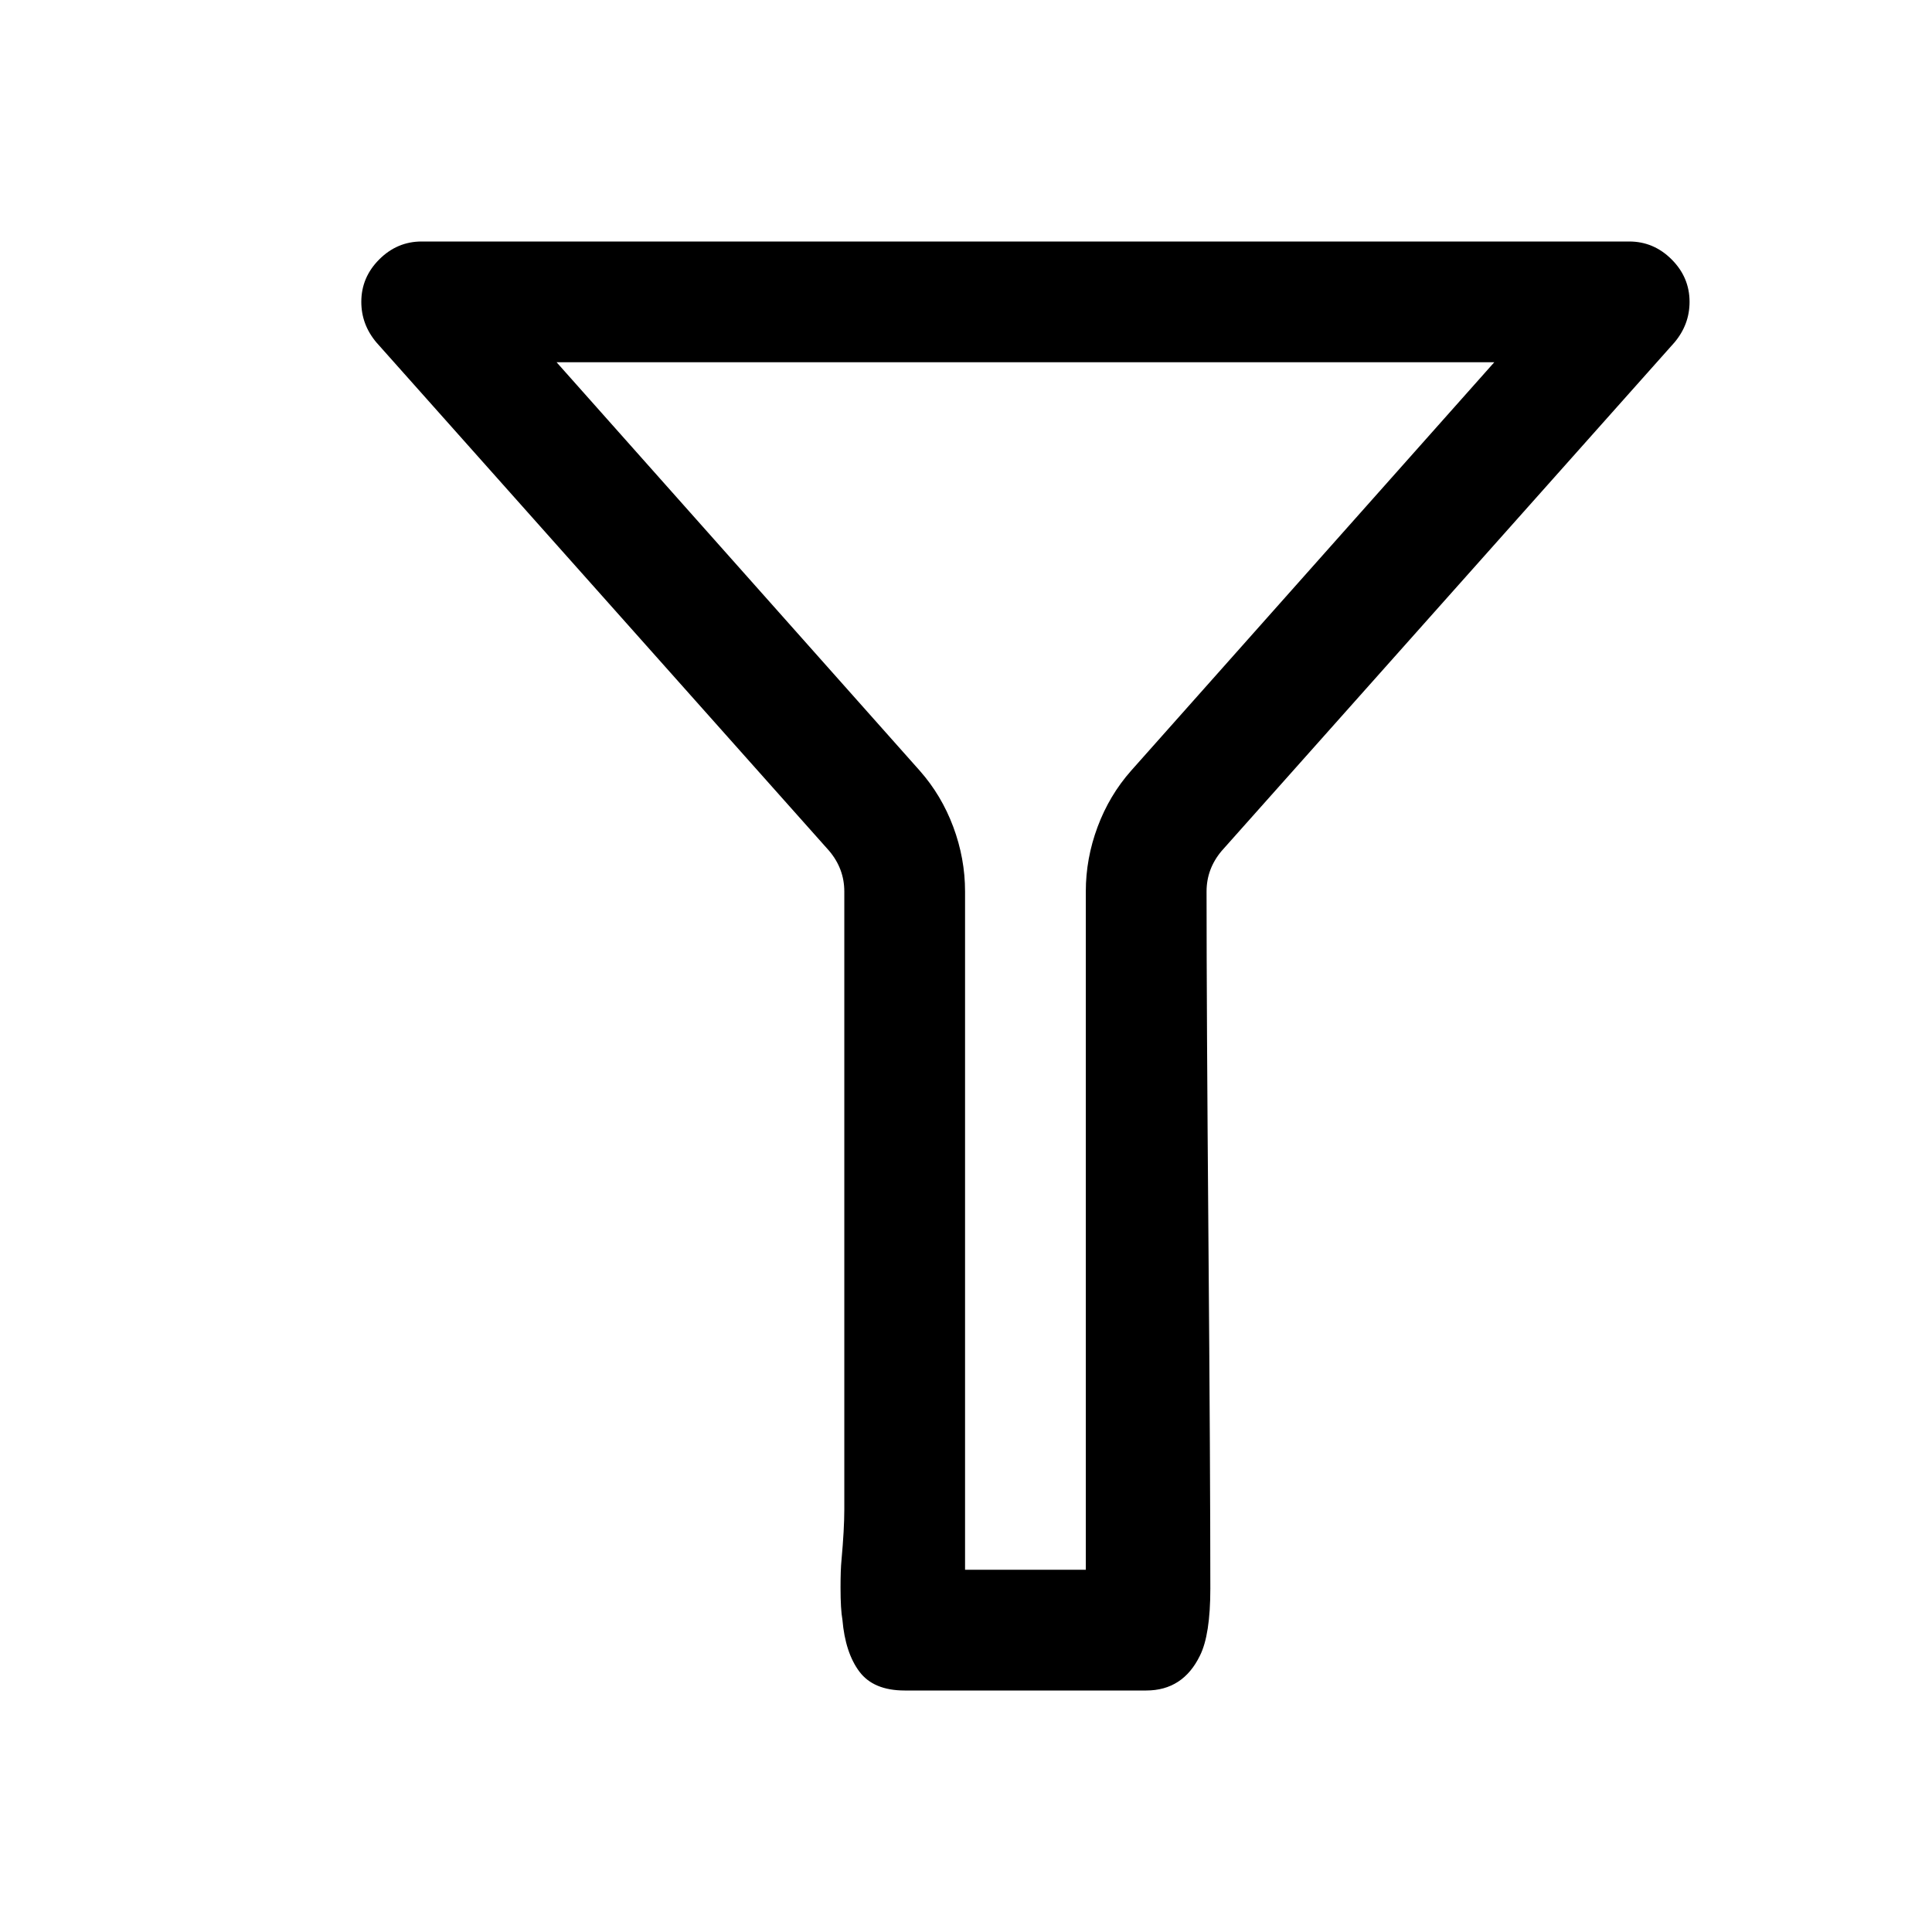
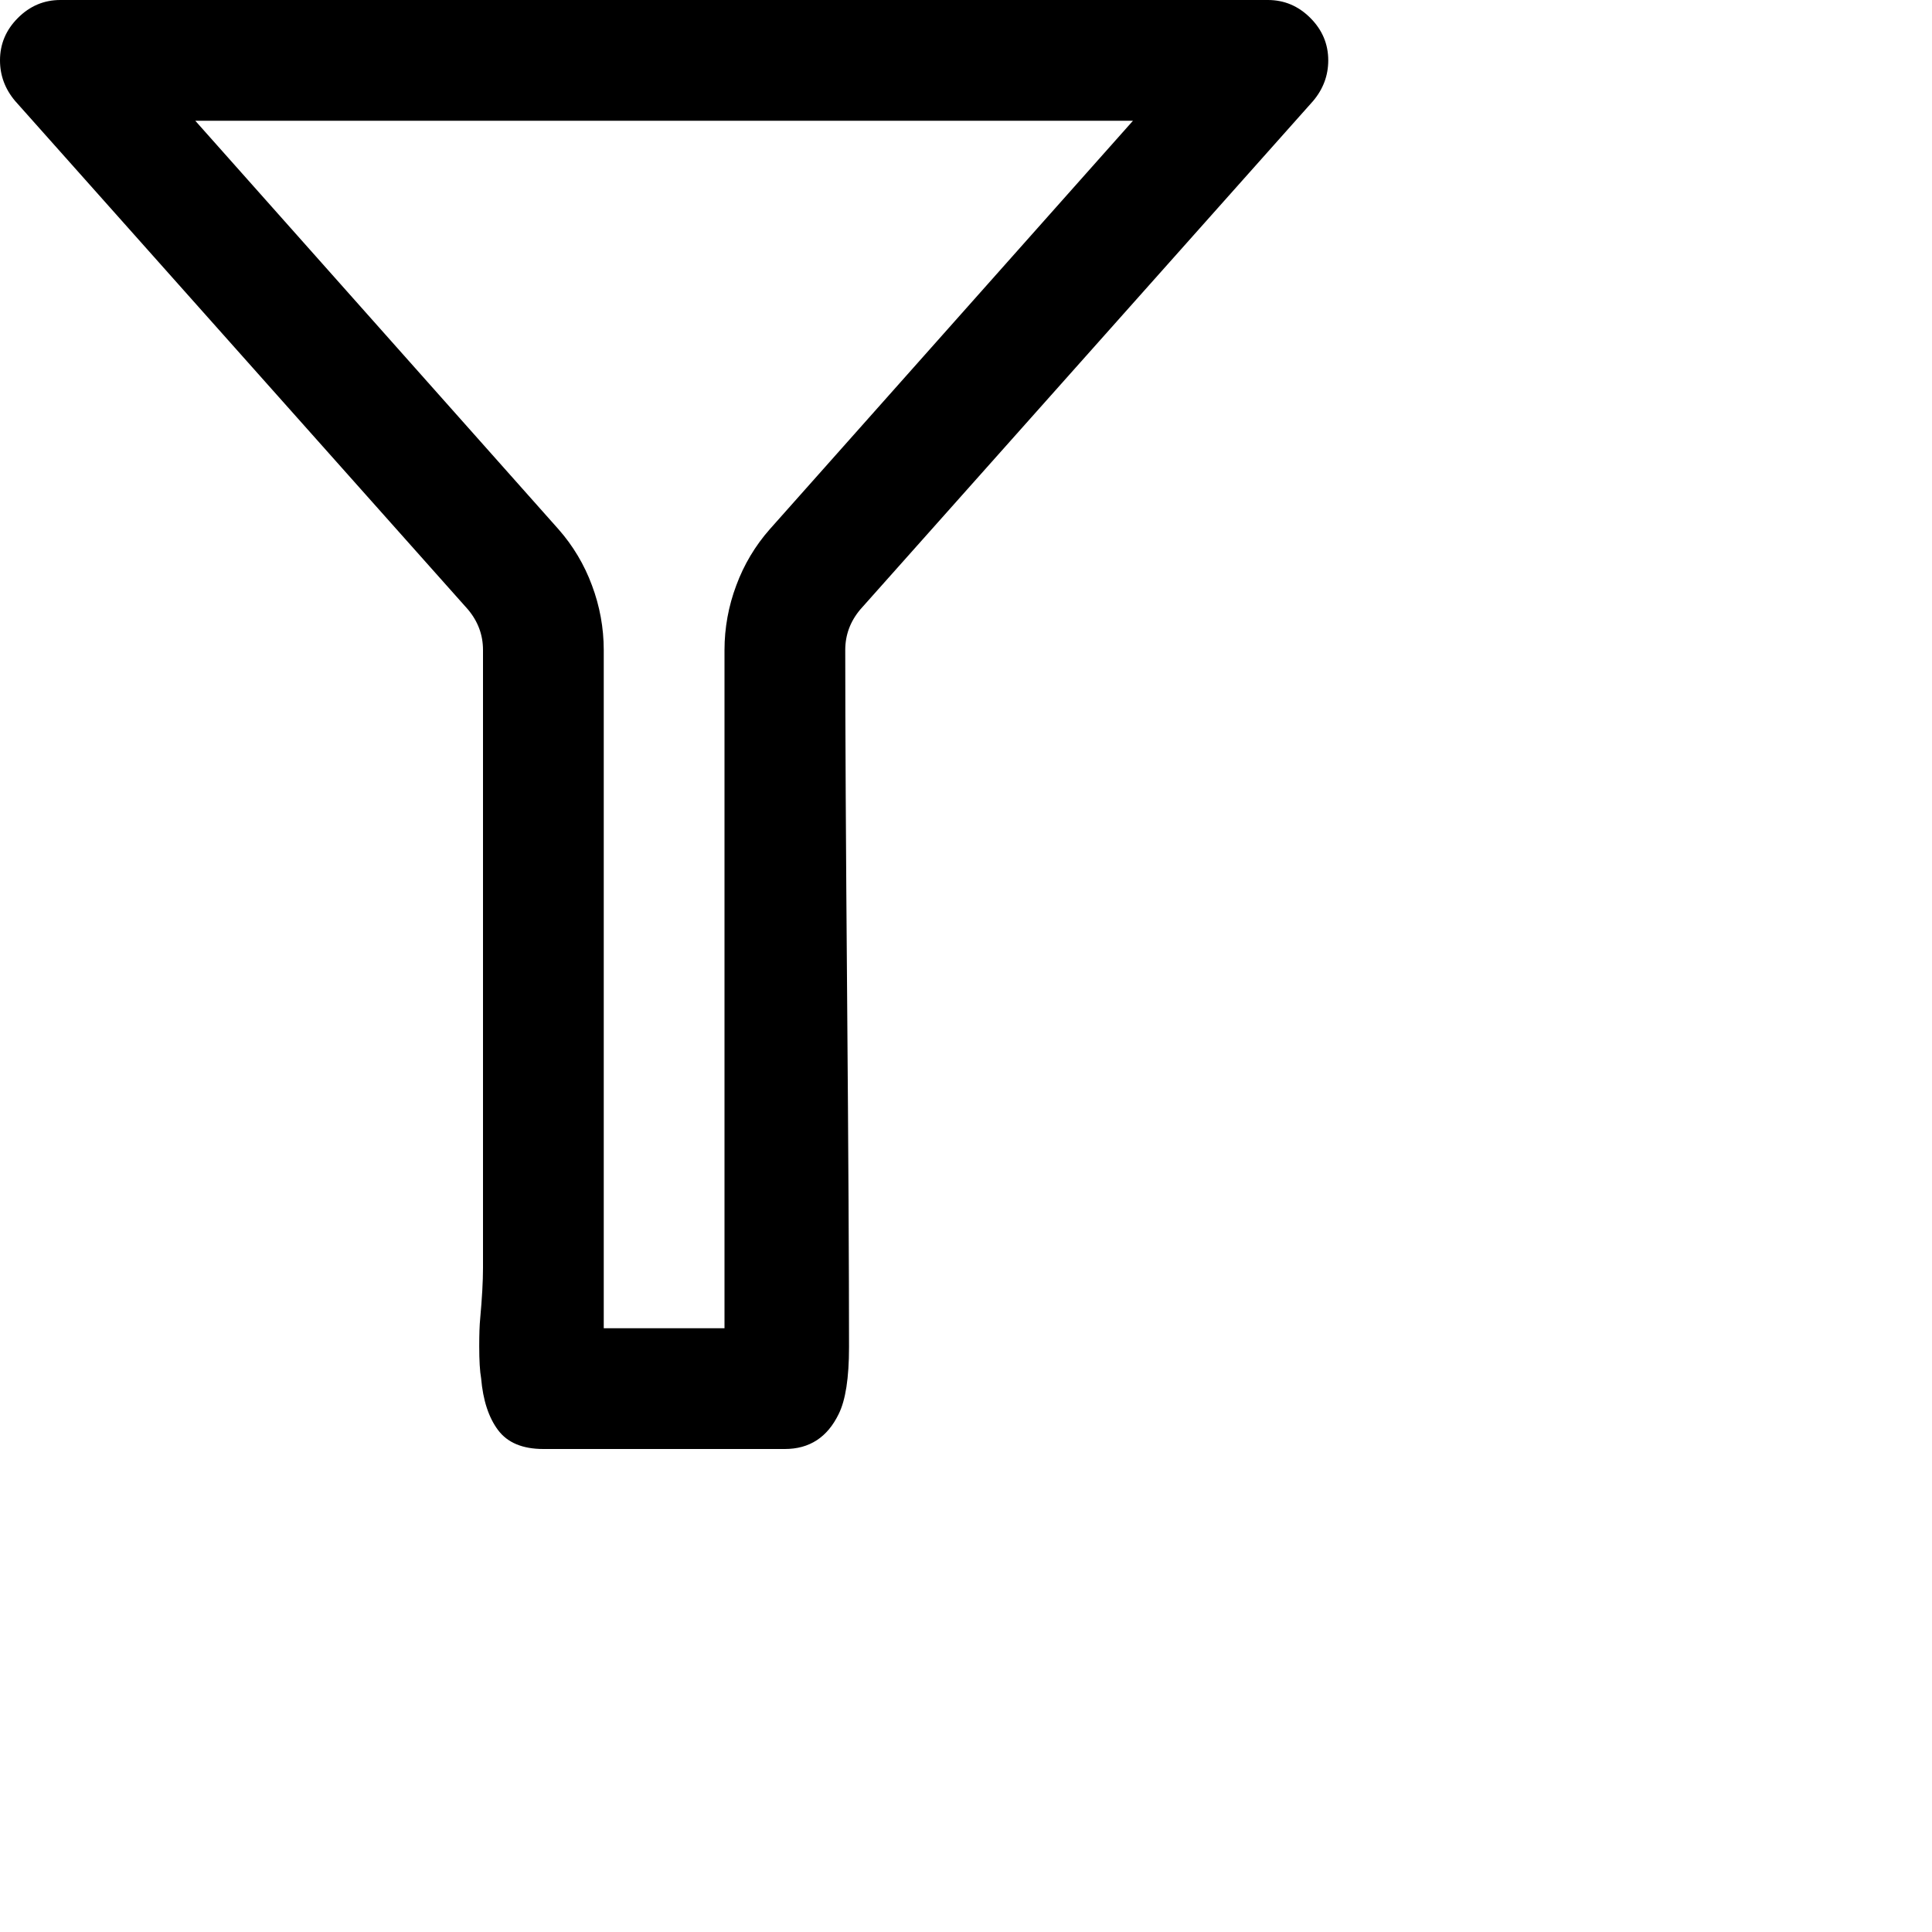
- <svg xmlns="http://www.w3.org/2000/svg" viewBox="0 0 2048 2048">
-   <path d="M1772 275q19 19 19 45 0 24-16 43l-480 539q-16 19-16 43 0 125 2 369 2 246 2 370 0 49-11 71-18 37-57 37H959q-33 0-48-20t-18-55q-2-11-2-34 0-19 1-29 3-33 3-54V945q0-24-16-43L399 363q-16-19-16-43 0-26 19-45t45-19h1280q26 0 45 19zM590 384l385 433q23 26 35.5 59.5T1023 945v719h128V945q0-35 12.5-68.5T1199 817l385-433H590z" />
+ <svg xmlns="http://www.w3.org/2000/svg" data-name="Layer 1" viewBox="0 0 2048 2048">
+   <path d="M1389 19q19 19 19 45 0 24-16 43L912 646q-16 19-16 43 0 125 2 369 2 246 2 370 0 49-11 71-18 37-57 37H576q-33 0-48-20t-18-55q-2-11-2-34 0-19 1-29 3-33 3-54V689q0-24-16-43L16 107Q0 88 0 64q0-26 19-45T64 0h1280q26 0 45 19zM207 128l385 433a188.24 188.24 0 0 1 35.5 59.5A194.48 194.48 0 0 1 640 689v719h128V689a194.48 194.48 0 0 1 12.5-68.5A188.24 188.24 0 0 1 816 561l385-433z" />
</svg>
